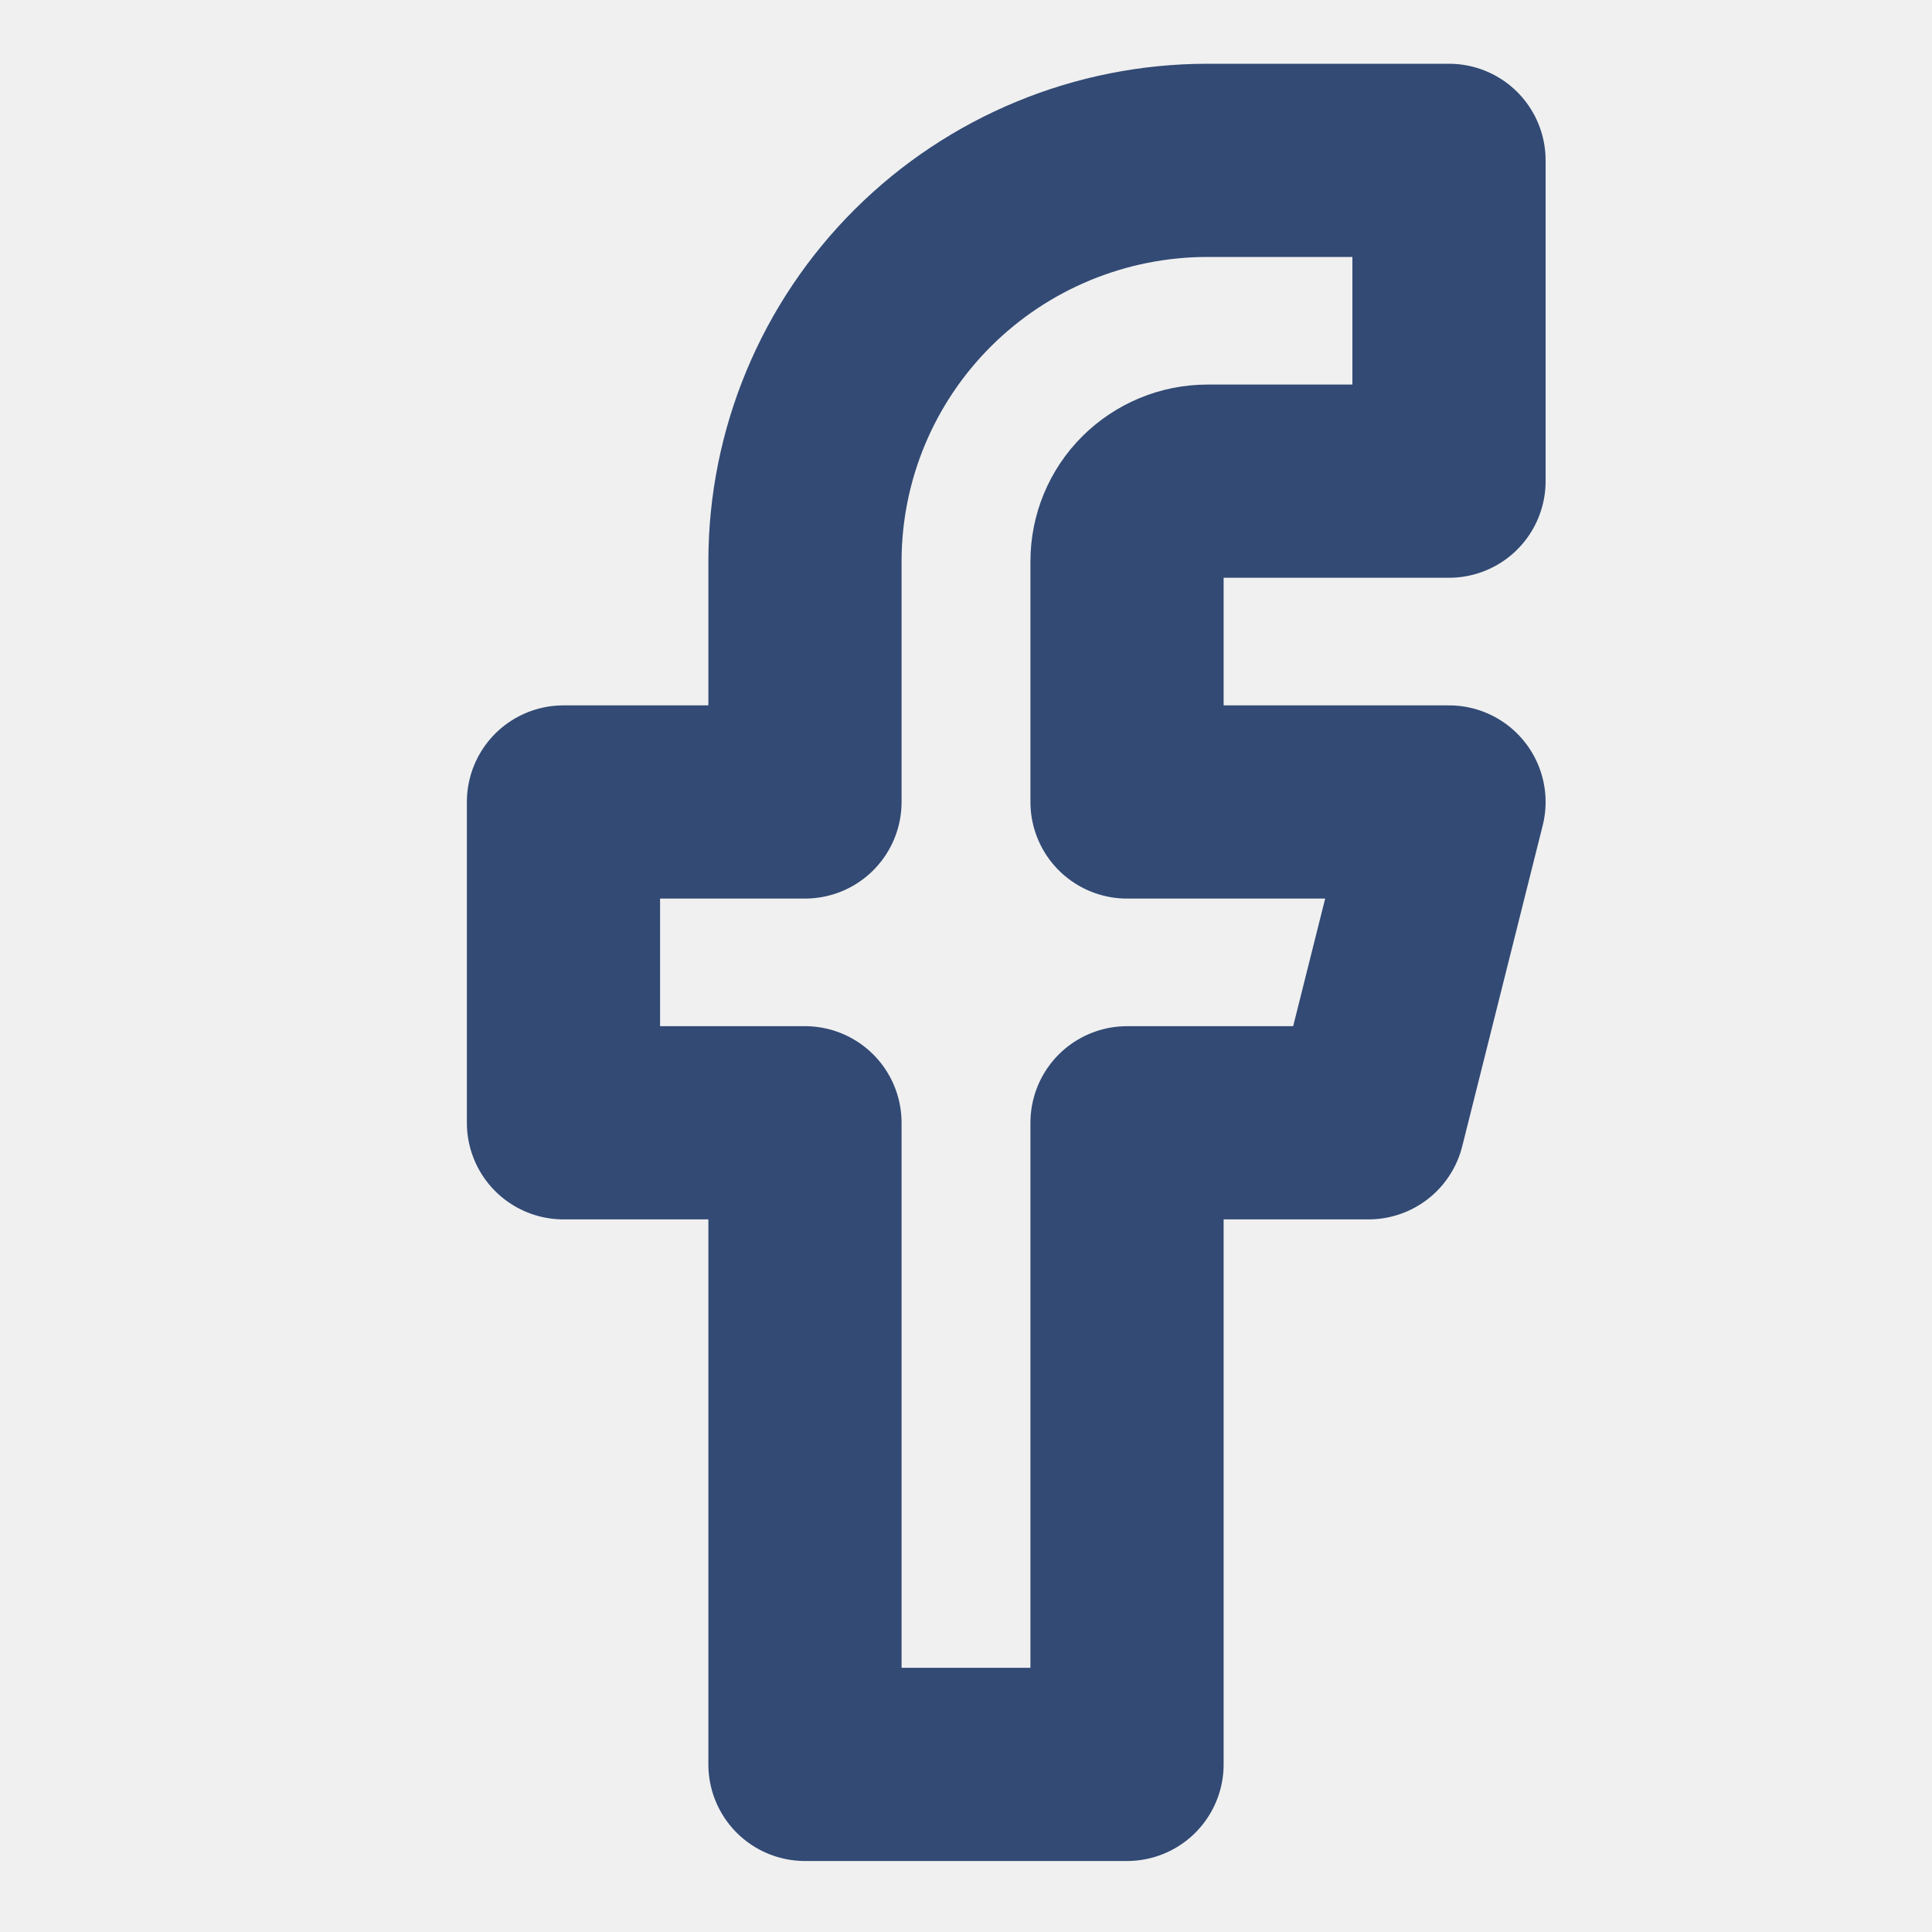
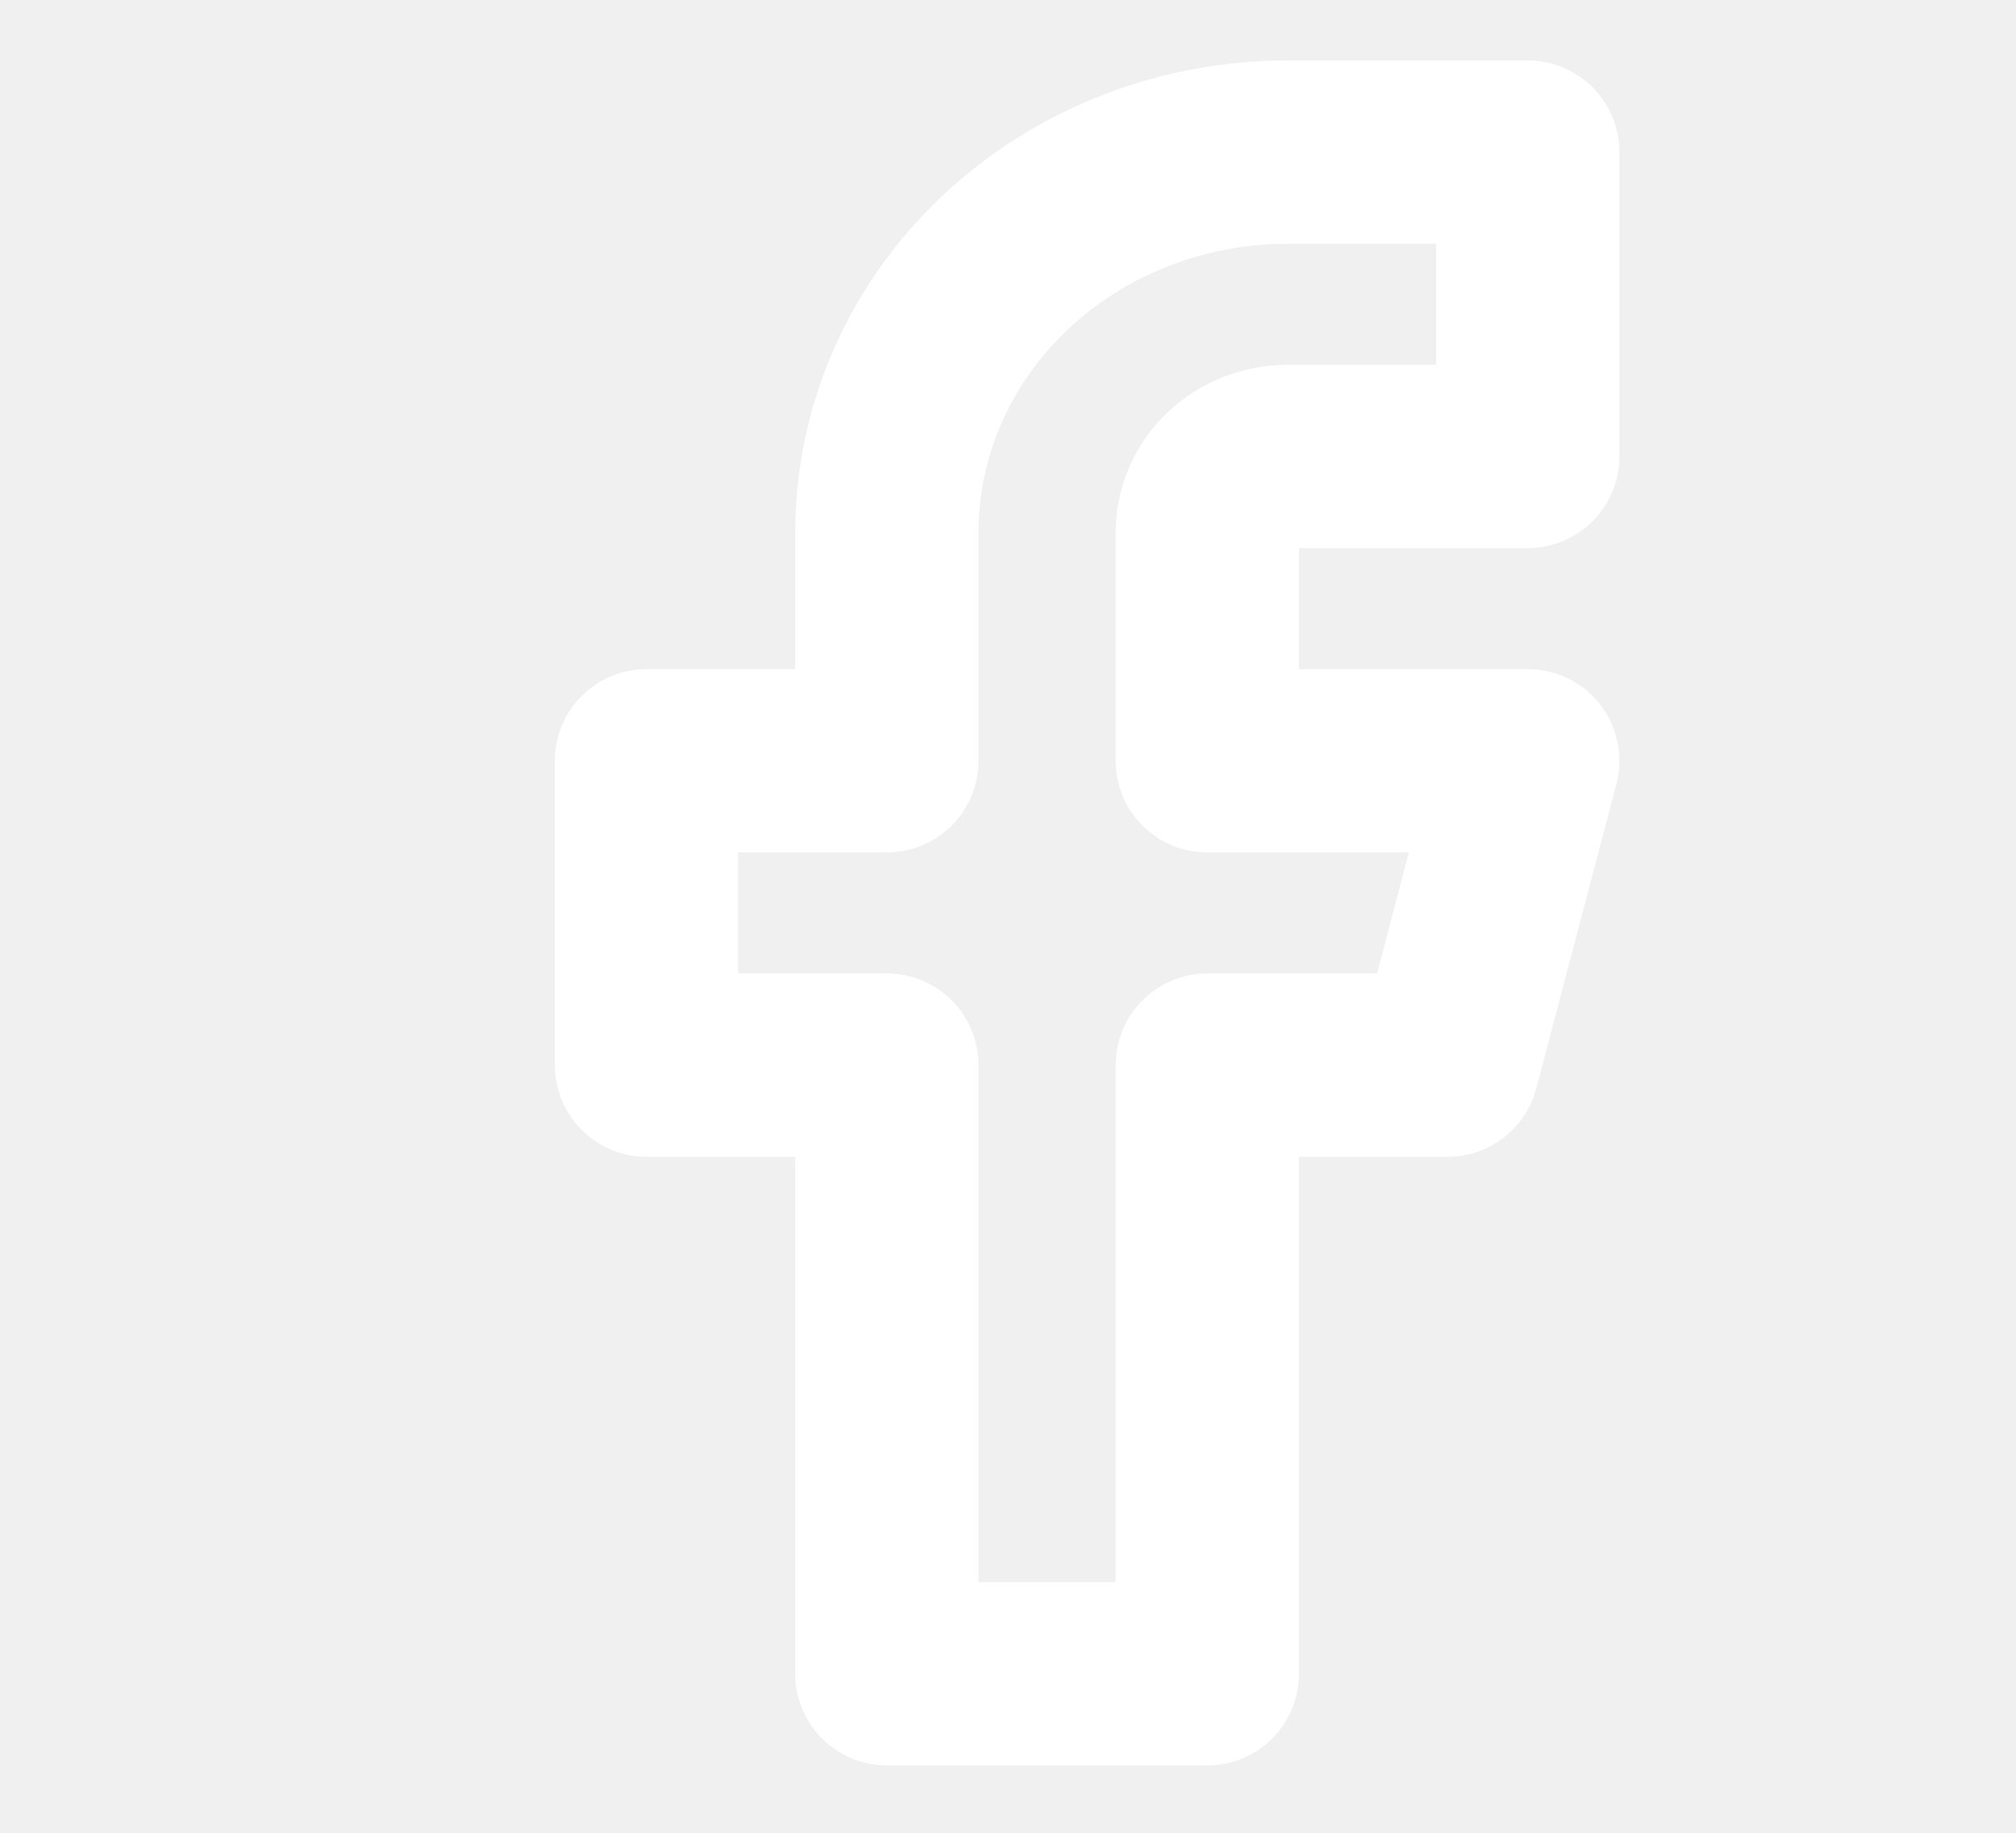
- <svg xmlns="http://www.w3.org/2000/svg" width="20" height="20" viewBox="0 0 20 20" fill="none">
-   <g clip-path="url(#clip0_2228_3807)">
-     <path d="M15 1.66H12.5C11.395 1.66 10.335 2.098 9.554 2.876C8.772 3.655 8.333 4.711 8.333 5.812V8.302H5.833V11.623H8.333V18.265H11.667V11.623H14.167L15 8.302H11.667V5.812C11.667 5.591 11.754 5.38 11.911 5.224C12.067 5.069 12.279 4.981 12.5 4.981H15V1.66Z" stroke="#324A74" stroke-width="2" stroke-linecap="round" stroke-linejoin="round" />
+ <svg xmlns="http://www.w3.org/2000/svg" width="22" height="20" viewBox="0 0 22 20" fill="none">
+   <g clip-path="url(#clip0_1136_907)">
+     <path d="M16.672 1.66H14.049C12.89 1.66 11.778 2.098 10.958 2.876C10.138 3.654 9.678 4.71 9.678 5.811V8.302H7.055V11.623H9.678V18.265H13.175V11.623H15.798L16.672 8.302H13.175V5.811C13.175 5.591 13.267 5.38 13.431 5.224C13.595 5.069 13.817 4.981 14.049 4.981H16.672V1.66Z" stroke="white" stroke-width="2" stroke-linecap="round" stroke-linejoin="round" />
  </g>
  <defs>
-     <clipPath id="clip0_2228_3807">
-       <rect width="20" height="19.925" fill="white" />
+     <clipPath id="clip0_1136_907">
+       <rect width="20.984" height="19.925" fill="white" transform="translate(0.933594)" />
    </clipPath>
  </defs>
</svg>
